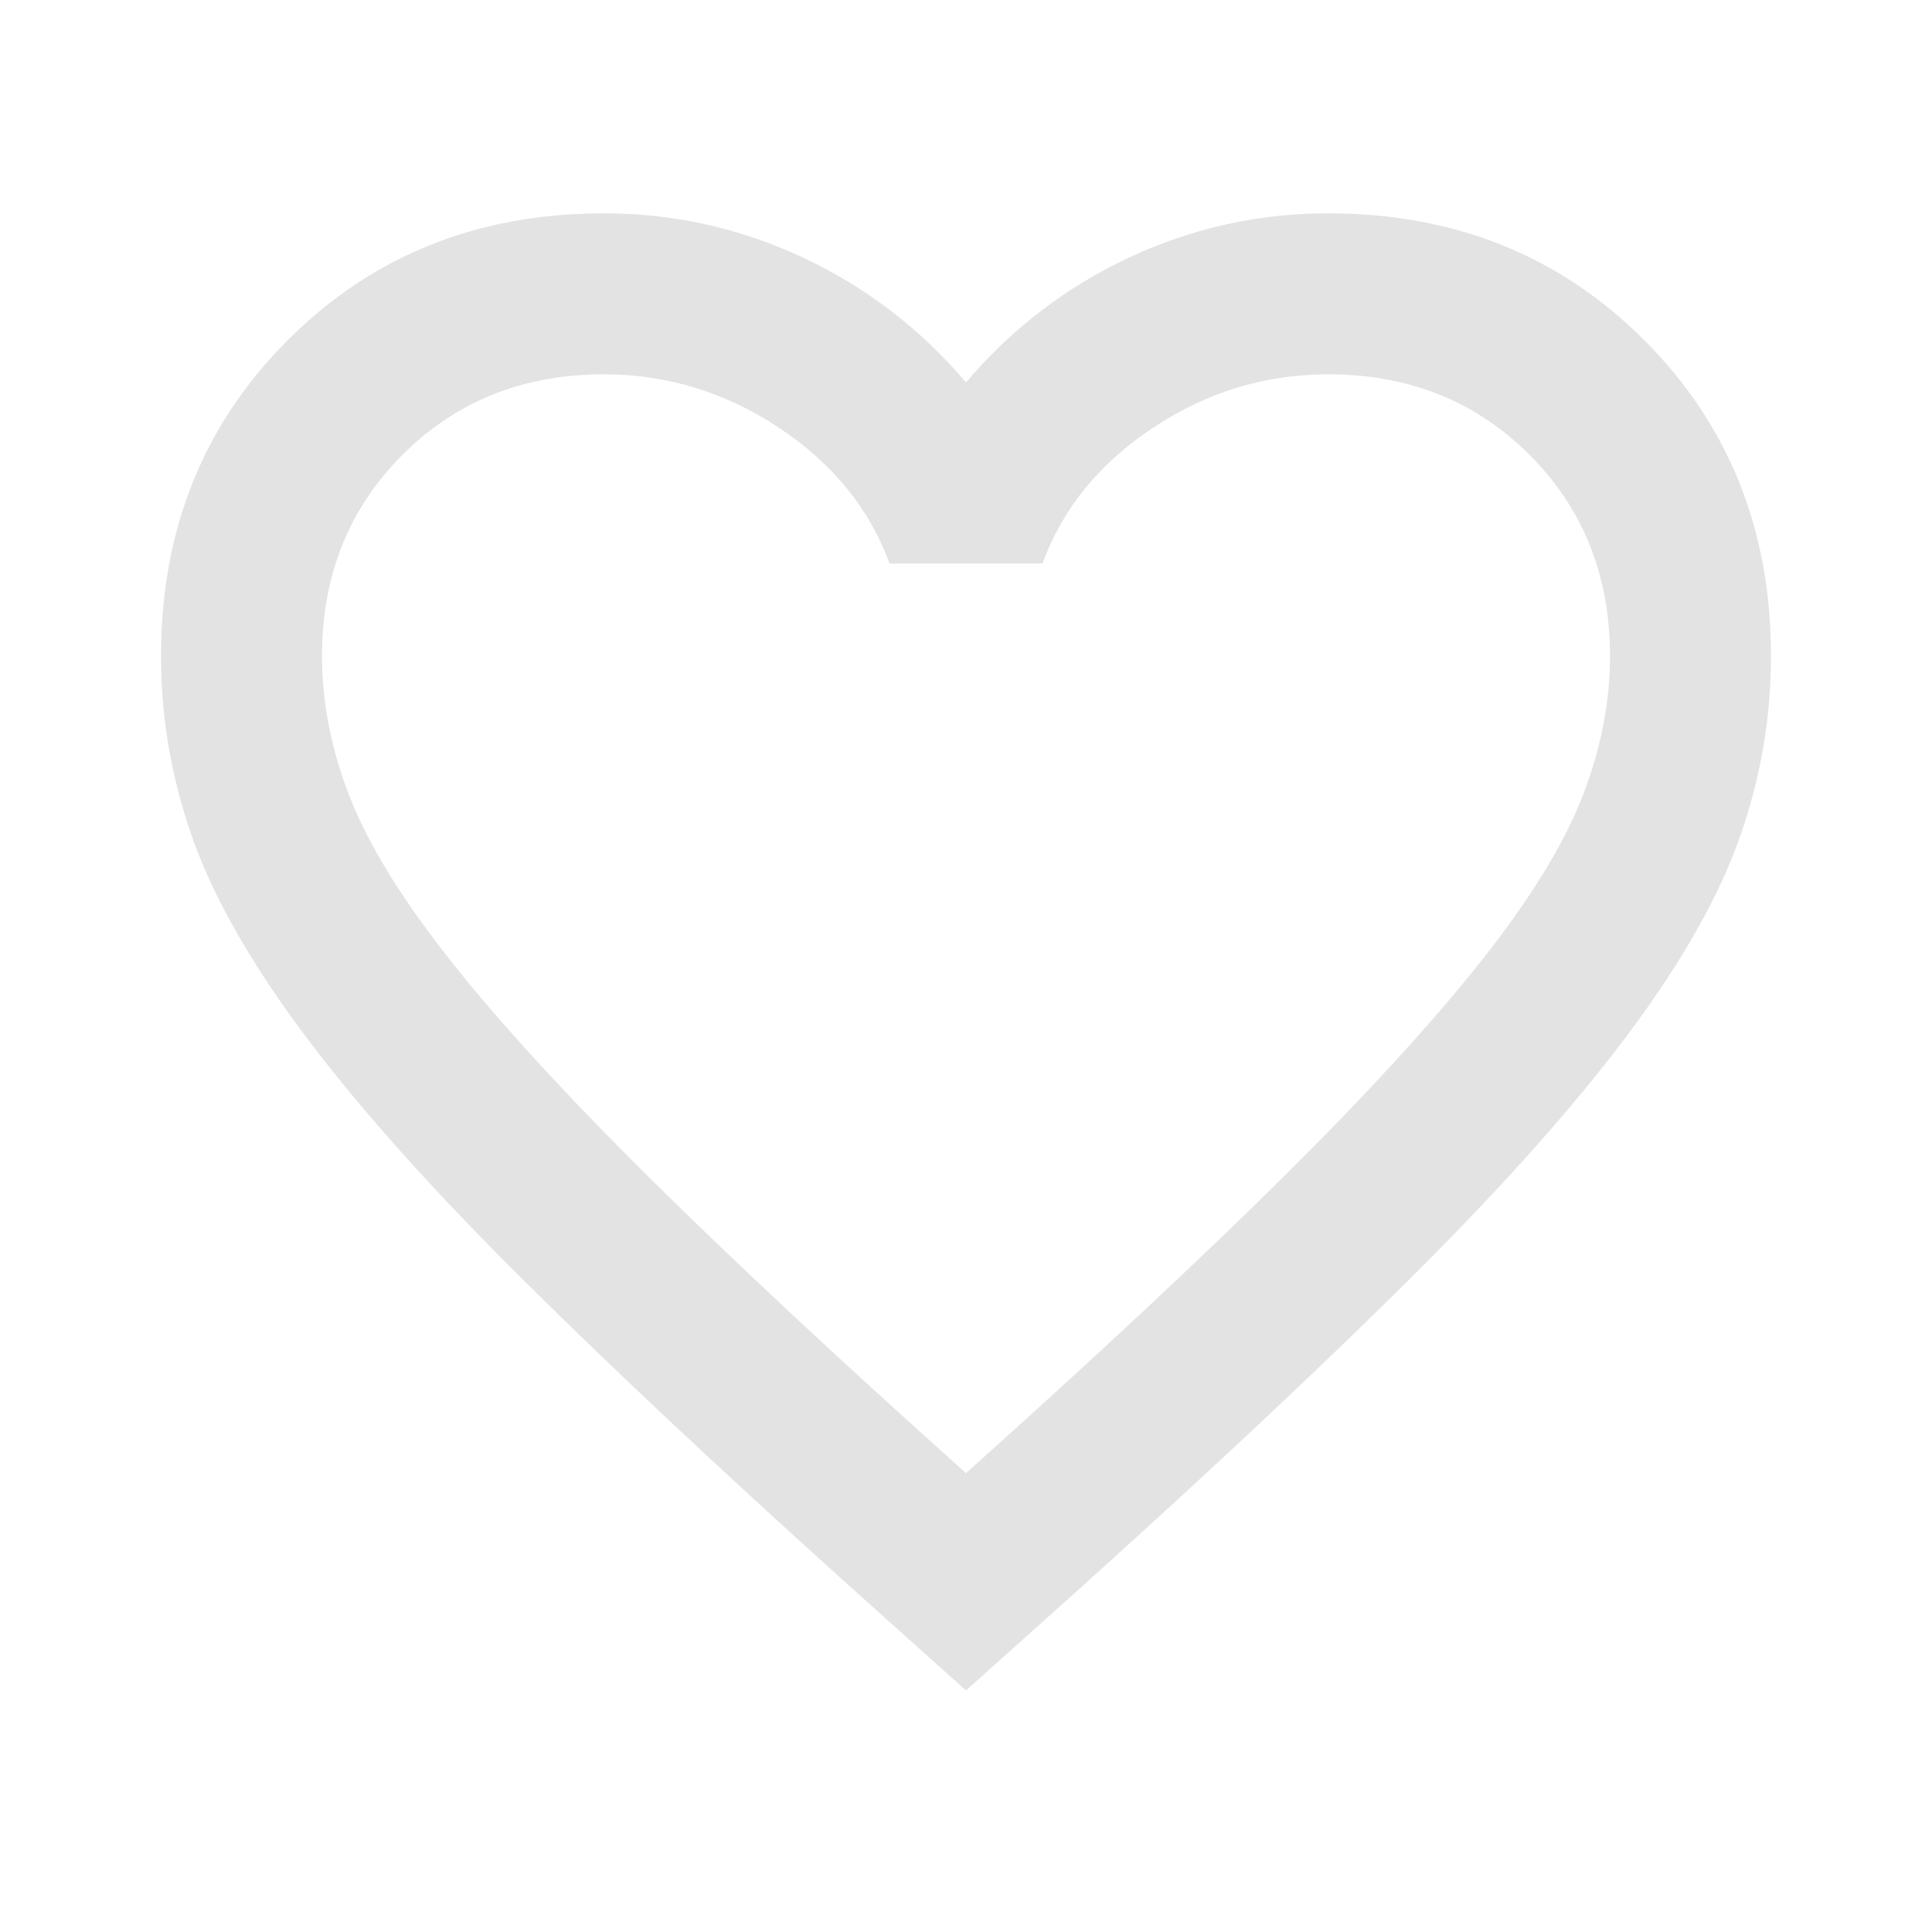
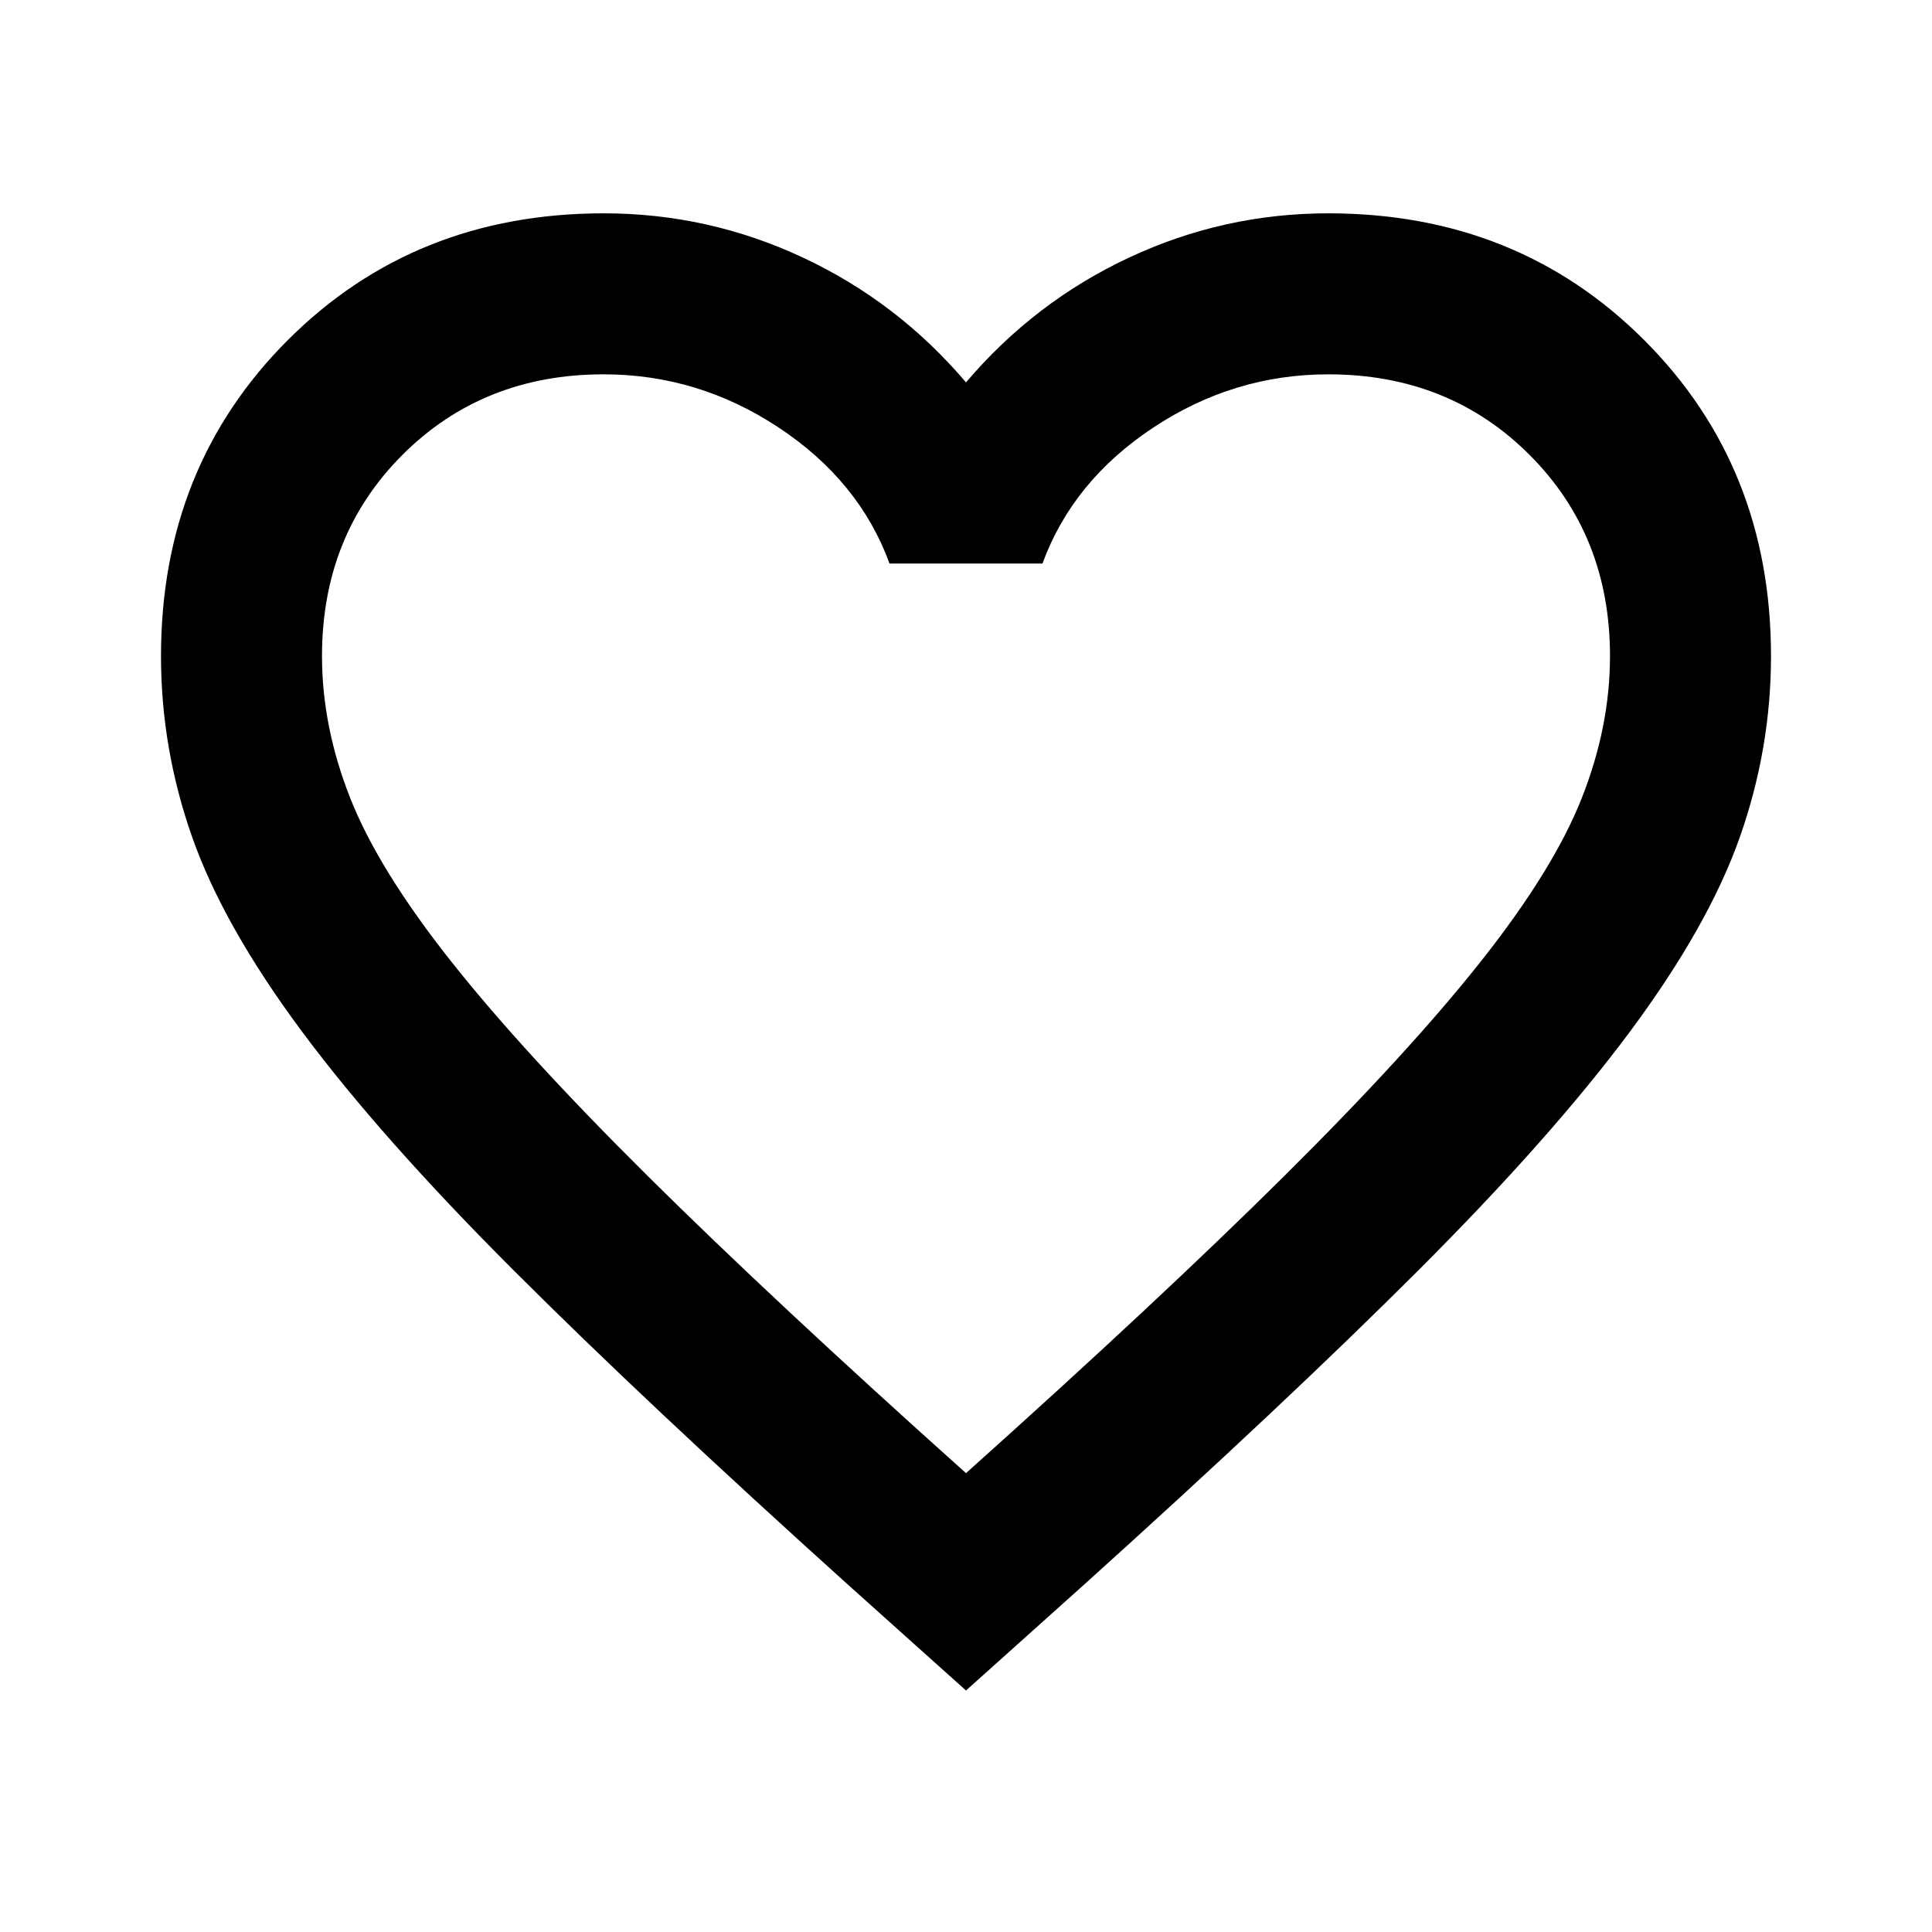
- <svg xmlns="http://www.w3.org/2000/svg" height="24px" viewBox="0 -960 960 960" width="24px" fill="#e3e3e3">
+ <svg xmlns="http://www.w3.org/2000/svg" height="24px" viewBox="0 -960 960 960" width="24px" fill="9CC5A1">
  <path d="m480-120-58-52q-101-91-167-157T150-447.5Q111-500 95.5-544T80-634q0-94 63-157t157-63q52 0 99 22t81 62q34-40 81-62t99-22q94 0 157 63t63 157q0 46-15.5 90T810-447.5Q771-395 705-329T538-172l-58 52Zm0-108q96-86 158-147.5t98-107q36-45.5 50-81t14-70.5q0-60-40-100t-100-40q-47 0-87 26.5T518-680h-76q-15-41-55-67.5T300-774q-60 0-100 40t-40 100q0 35 14 70.5t50 81q36 45.5 98 107T480-228Zm0-273Z" />
</svg>
